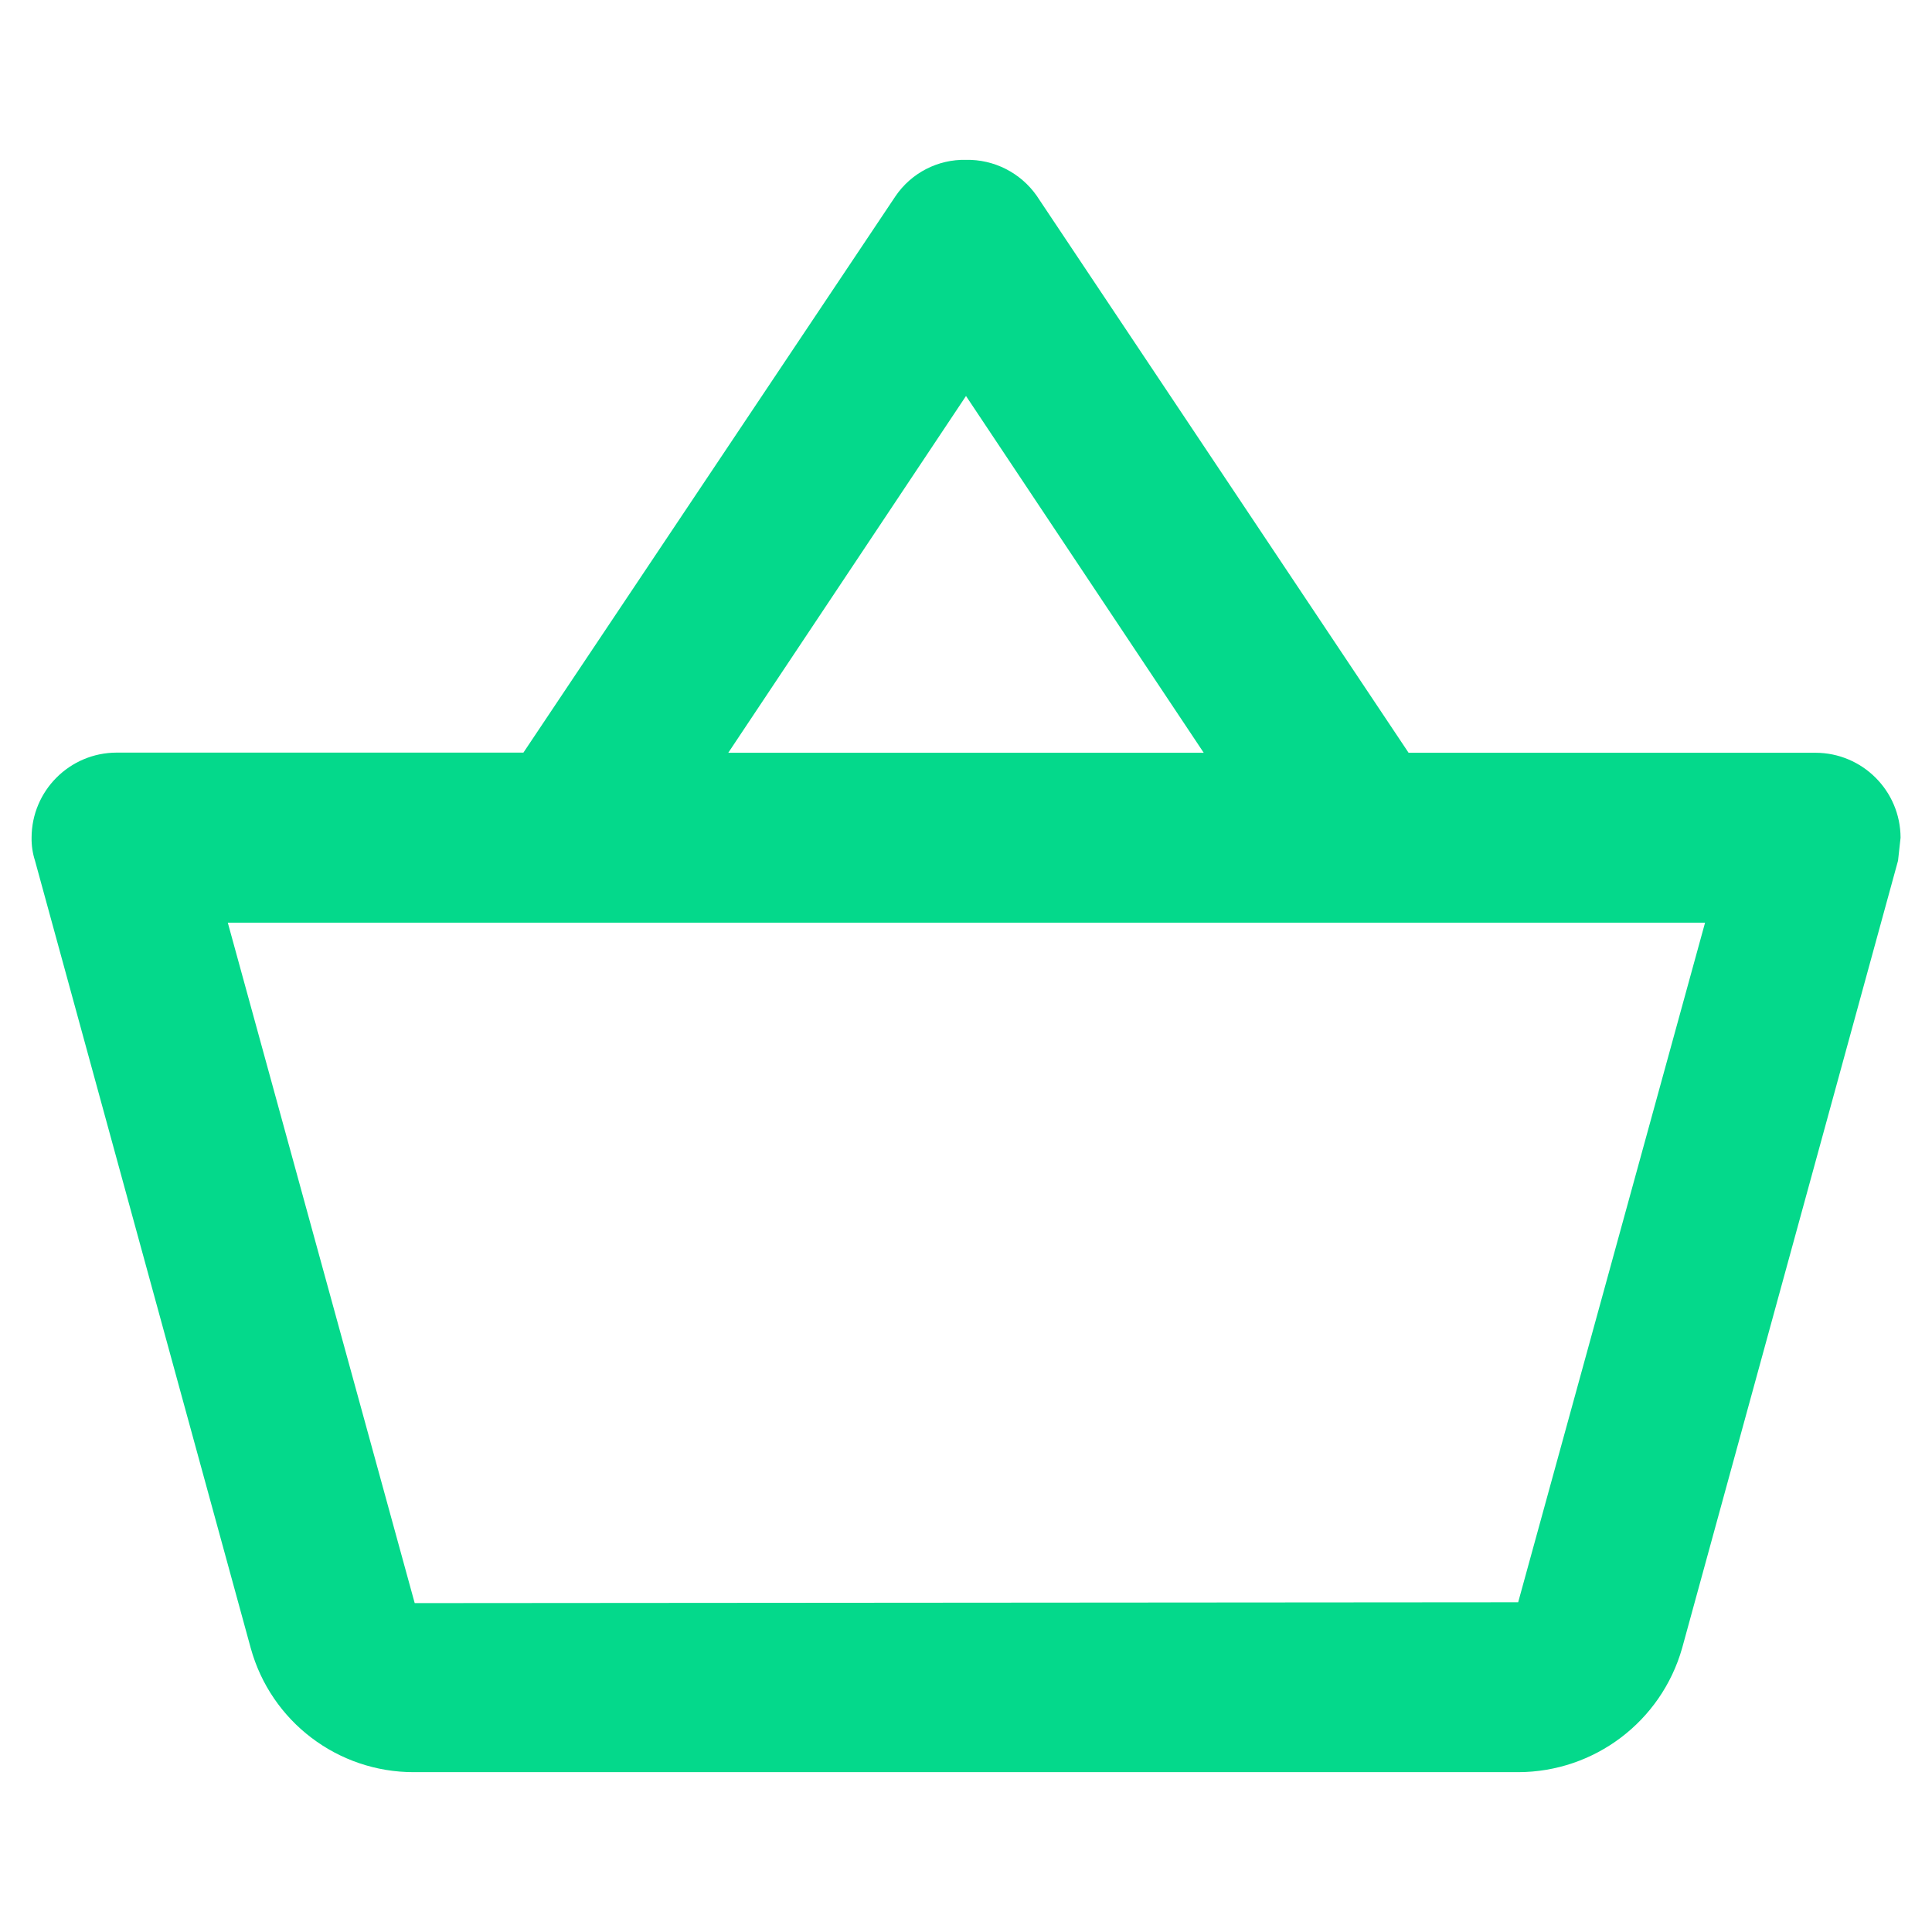
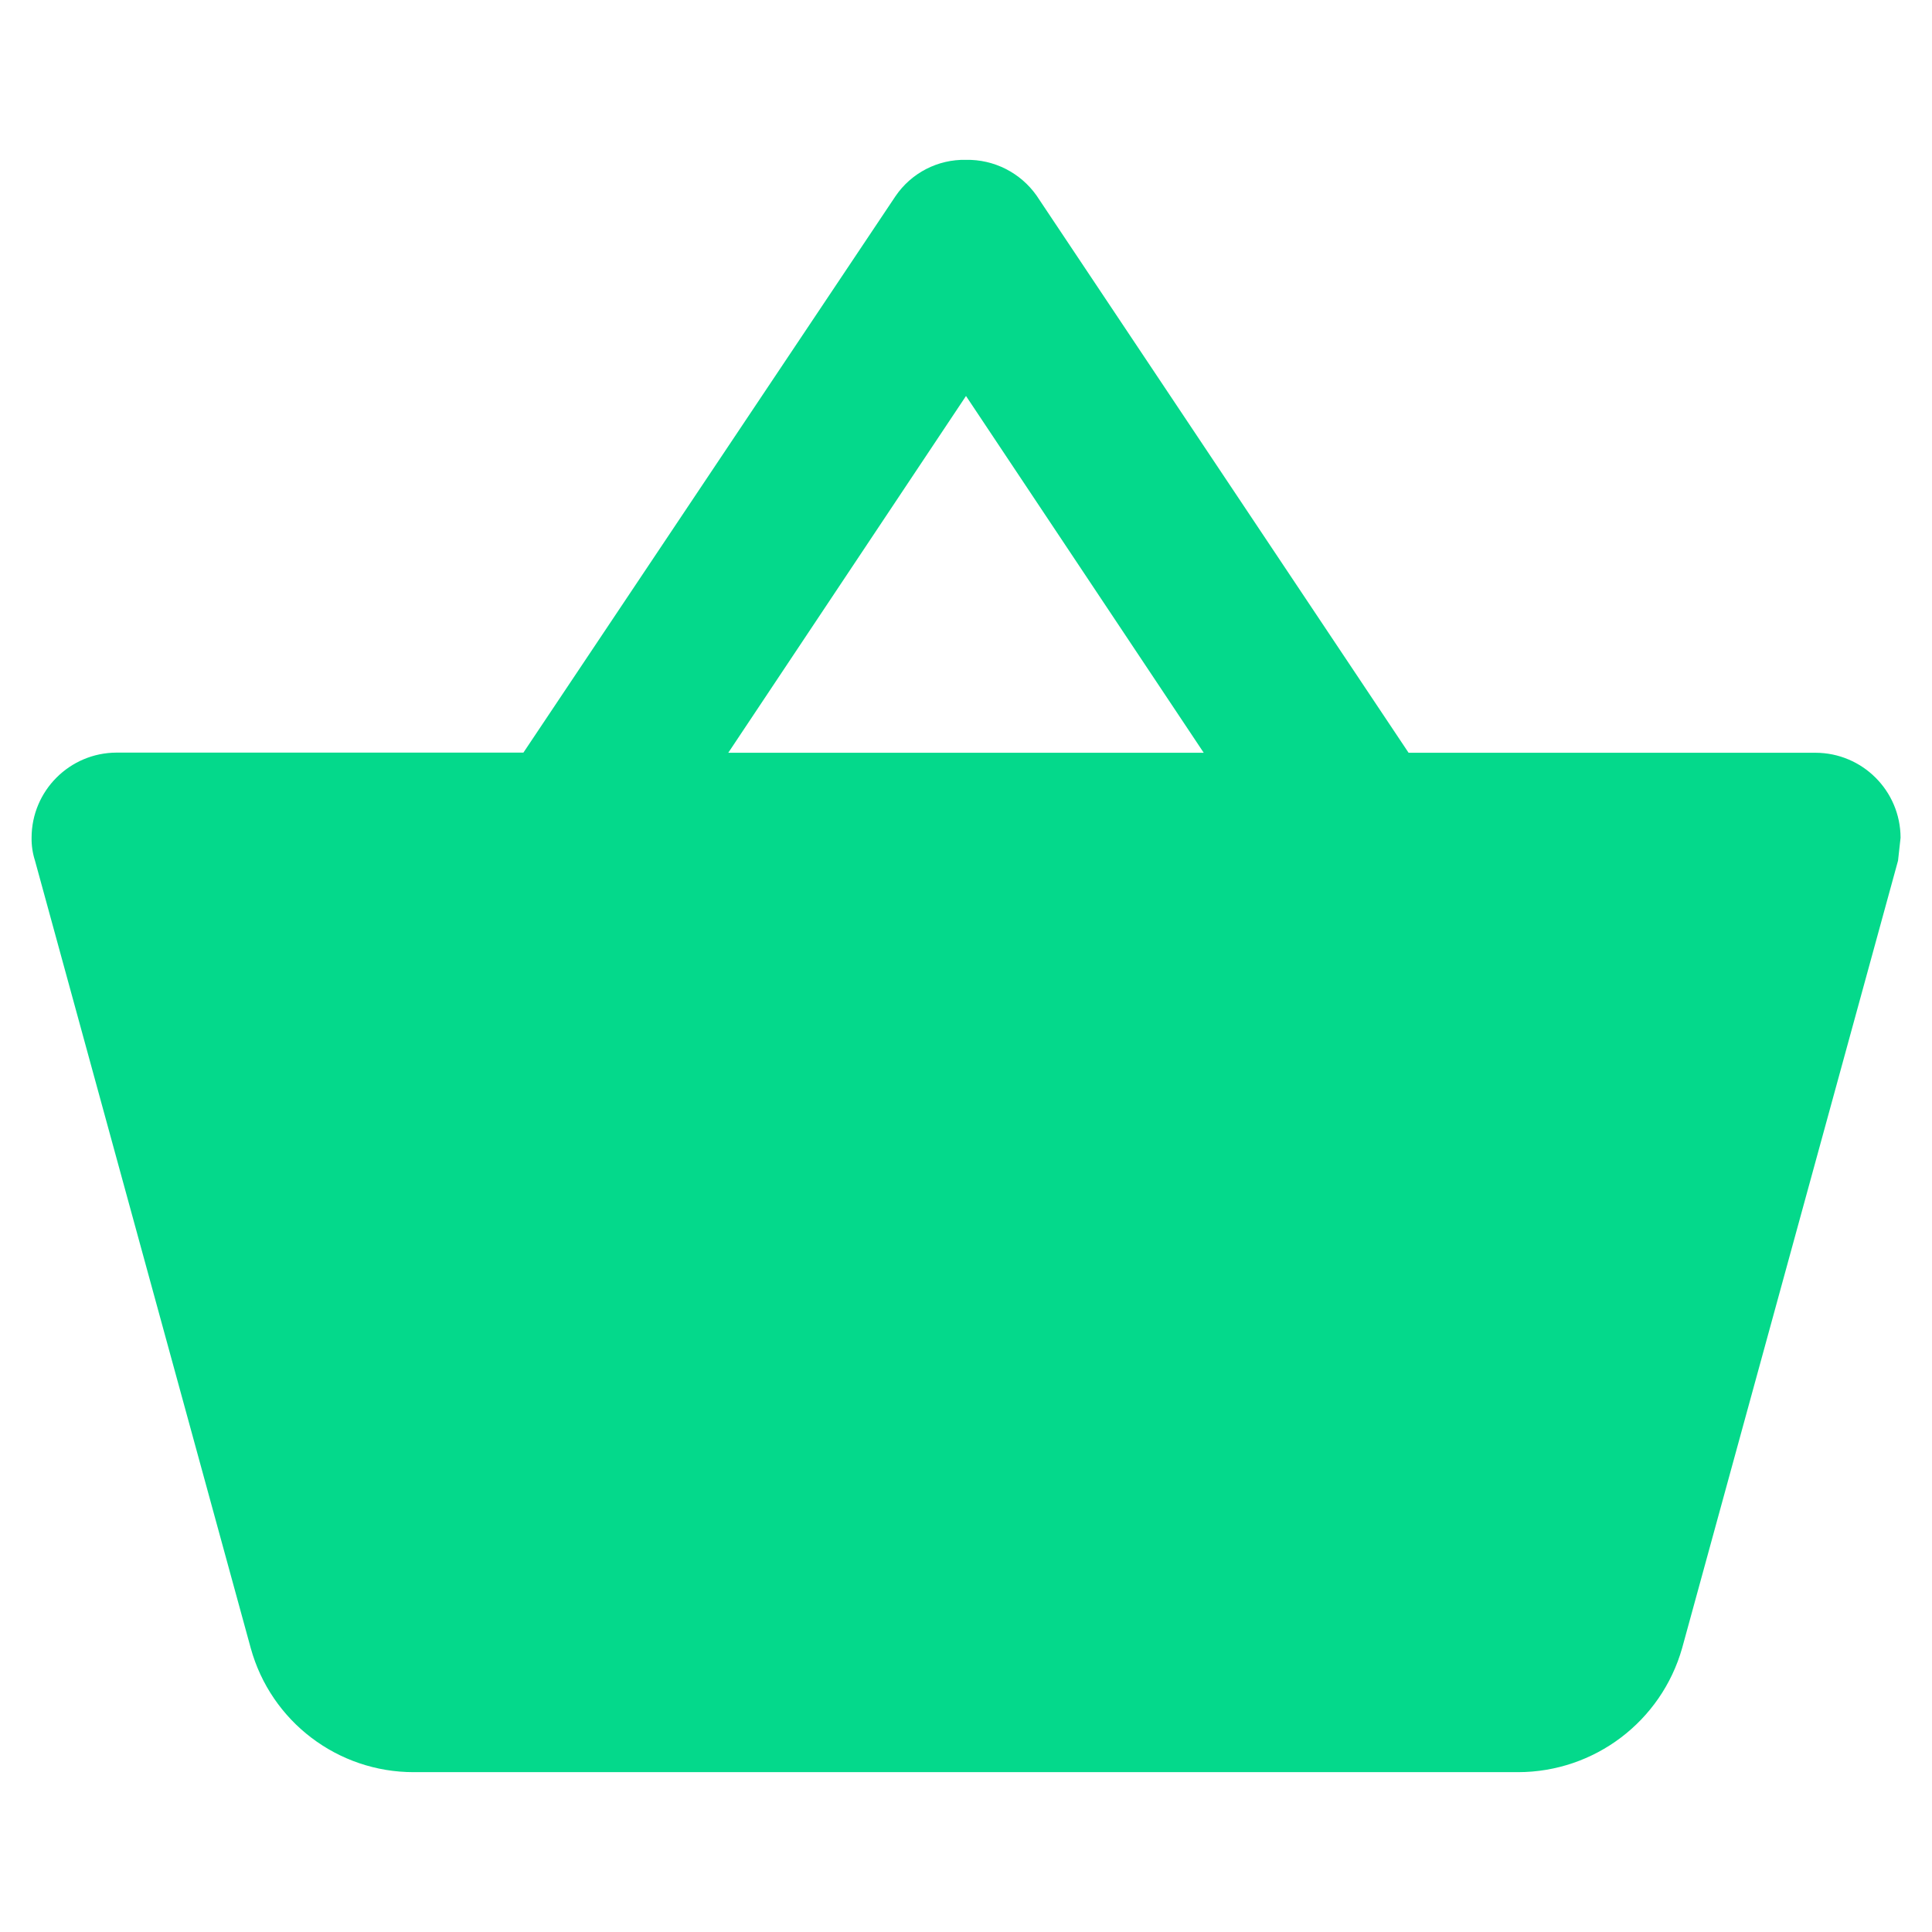
<svg xmlns="http://www.w3.org/2000/svg" id="Layer_1" data-name="Layer 1" width="512" height="512" viewBox="0 0 512 512">
  <defs>
    <style>.cls-1{fill:#04d98b;}</style>
  </defs>
  <path class="cls-1" d="M481.12,199.49H373.29L274.69,51.81A22.37,22.37,0,0,0,256,42.36,22,22,0,0,0,237.31,52l-98.6,147.45H30.88A22.58,22.58,0,0,0,8.37,222a18.78,18.78,0,0,0,.9,6.07L66.45,436.77a44.76,44.76,0,0,0,43.22,32.87H402.33a45.24,45.24,0,0,0,43.45-32.87L503,228.08l.67-6.07A22.58,22.58,0,0,0,481.12,199.49ZM256,104.94l63,94.55H193ZM402.33,424.62l-292.43.22L60.37,244.52H451.86Z" />
+   <polygon class="cls-1" points="36 236 94.11 445 412.23 445 475.85 244.52 469 224 36 236" />
</svg>
